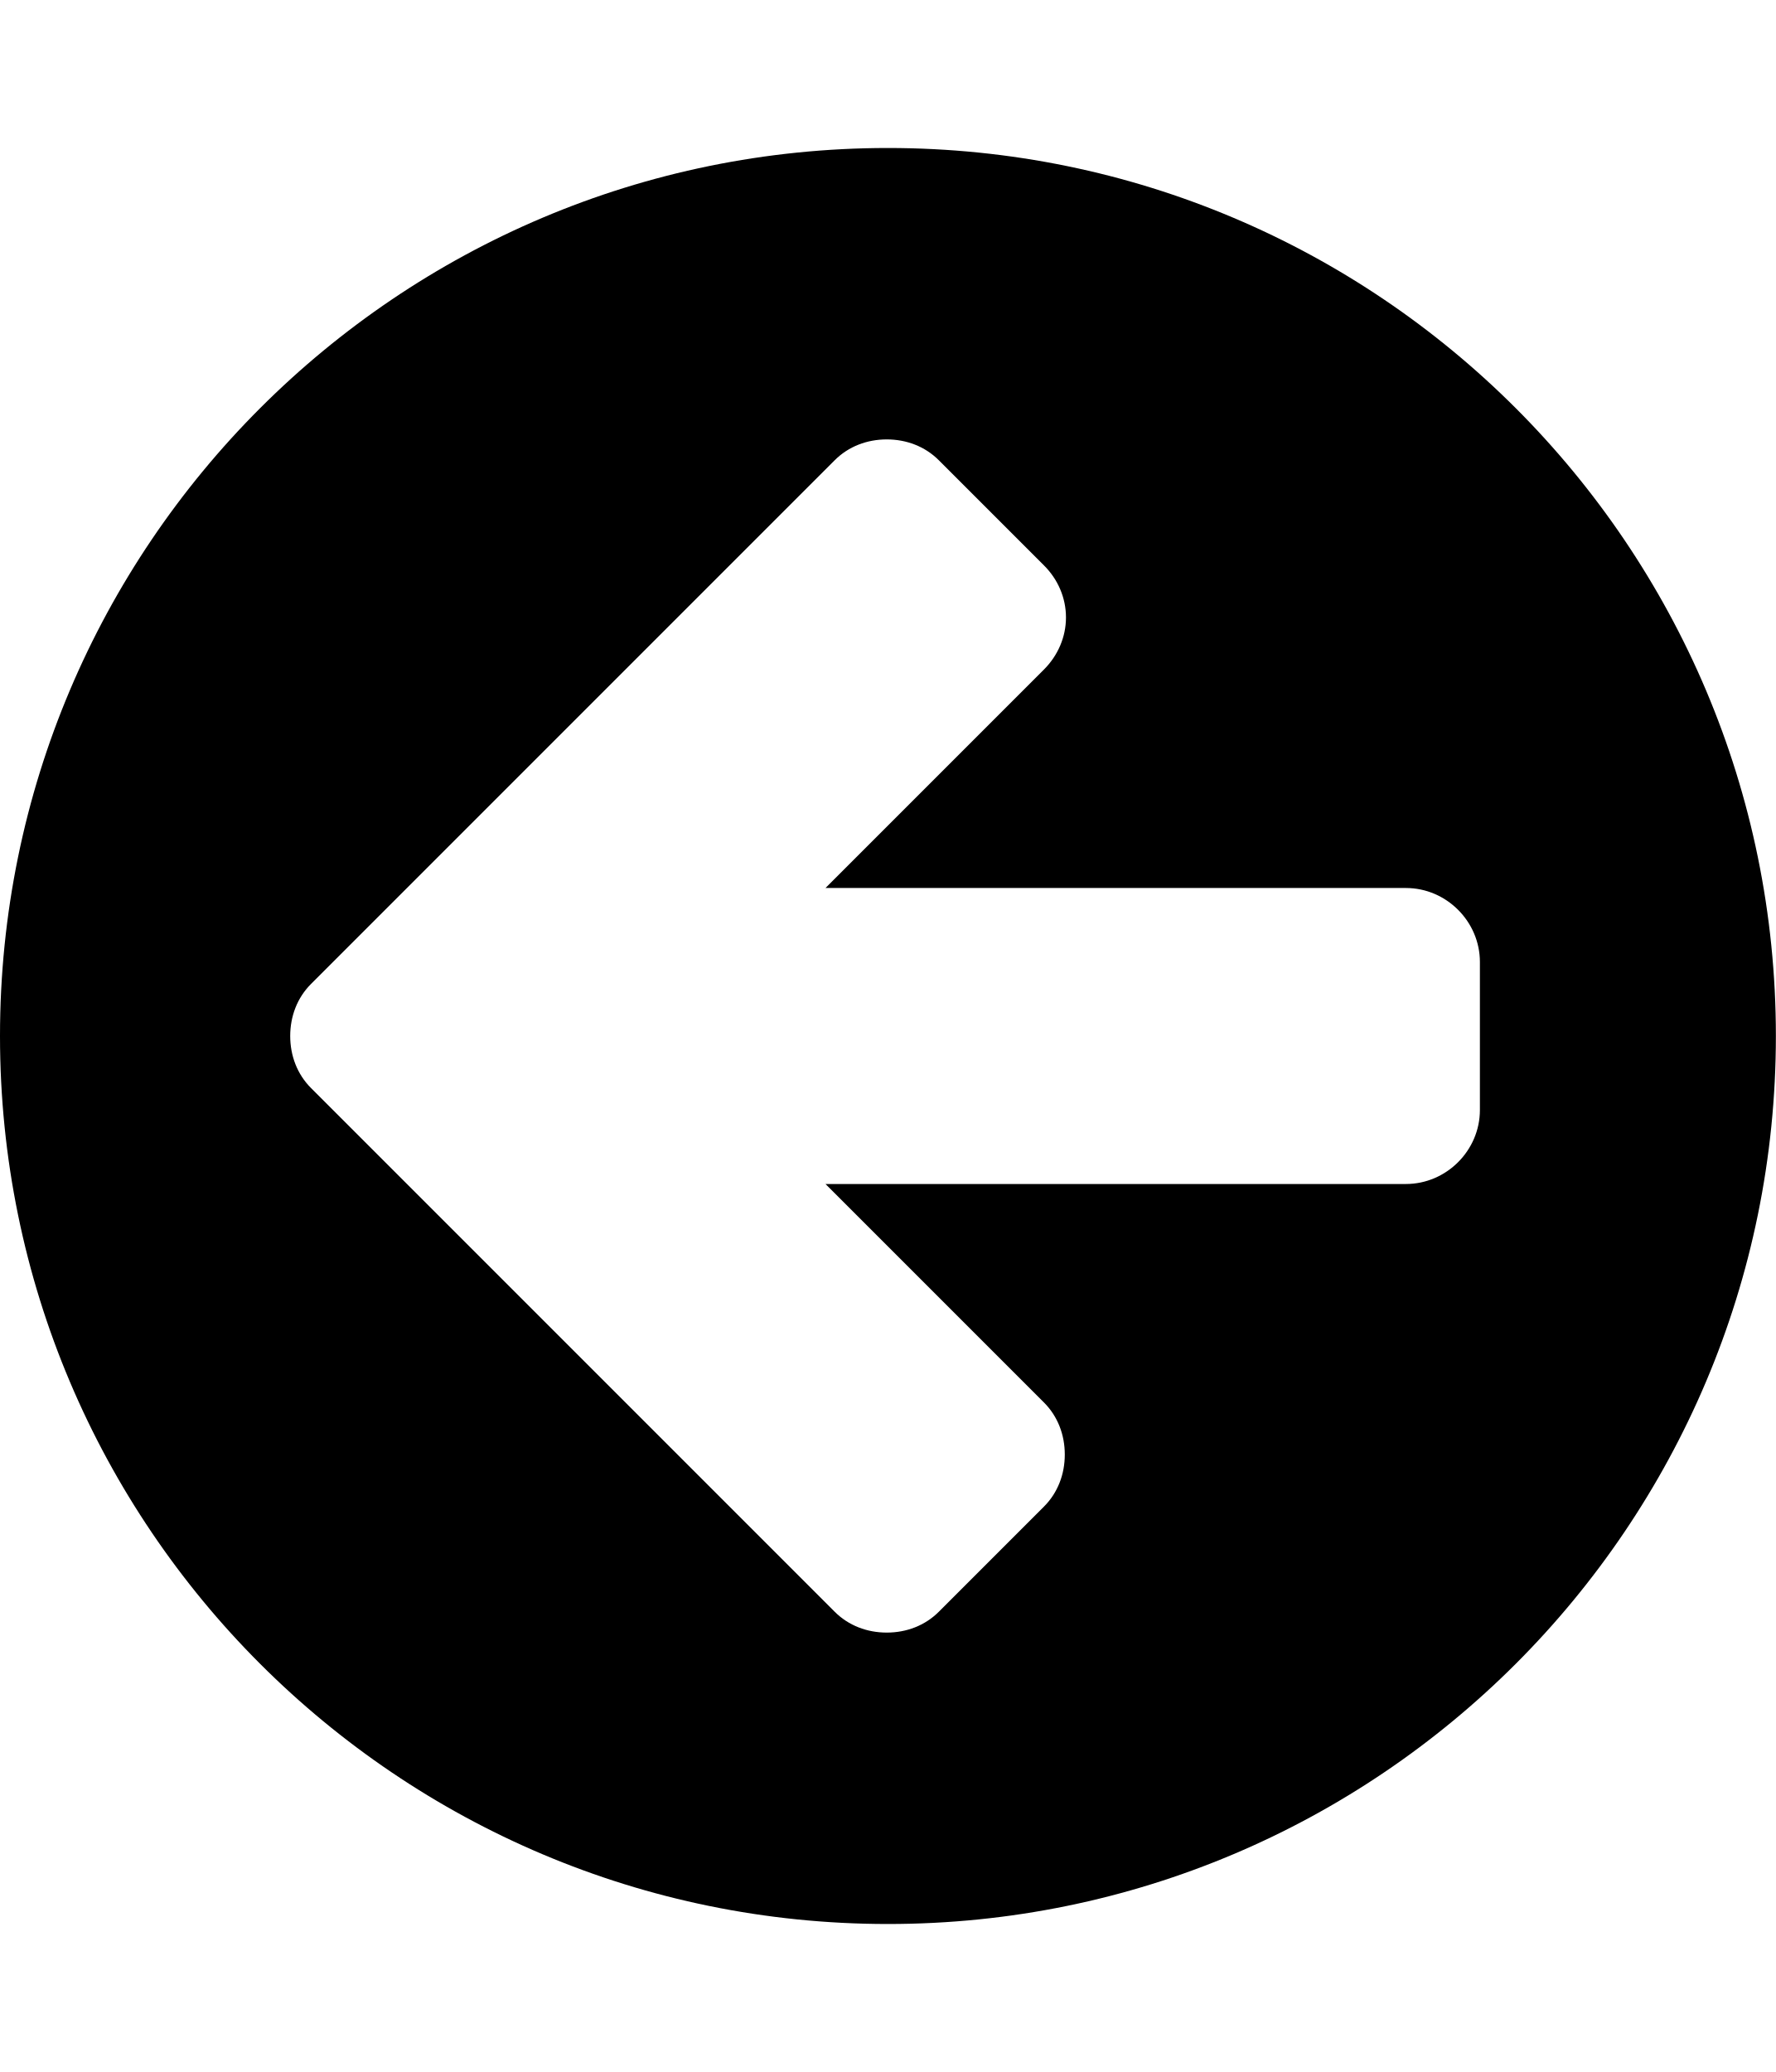
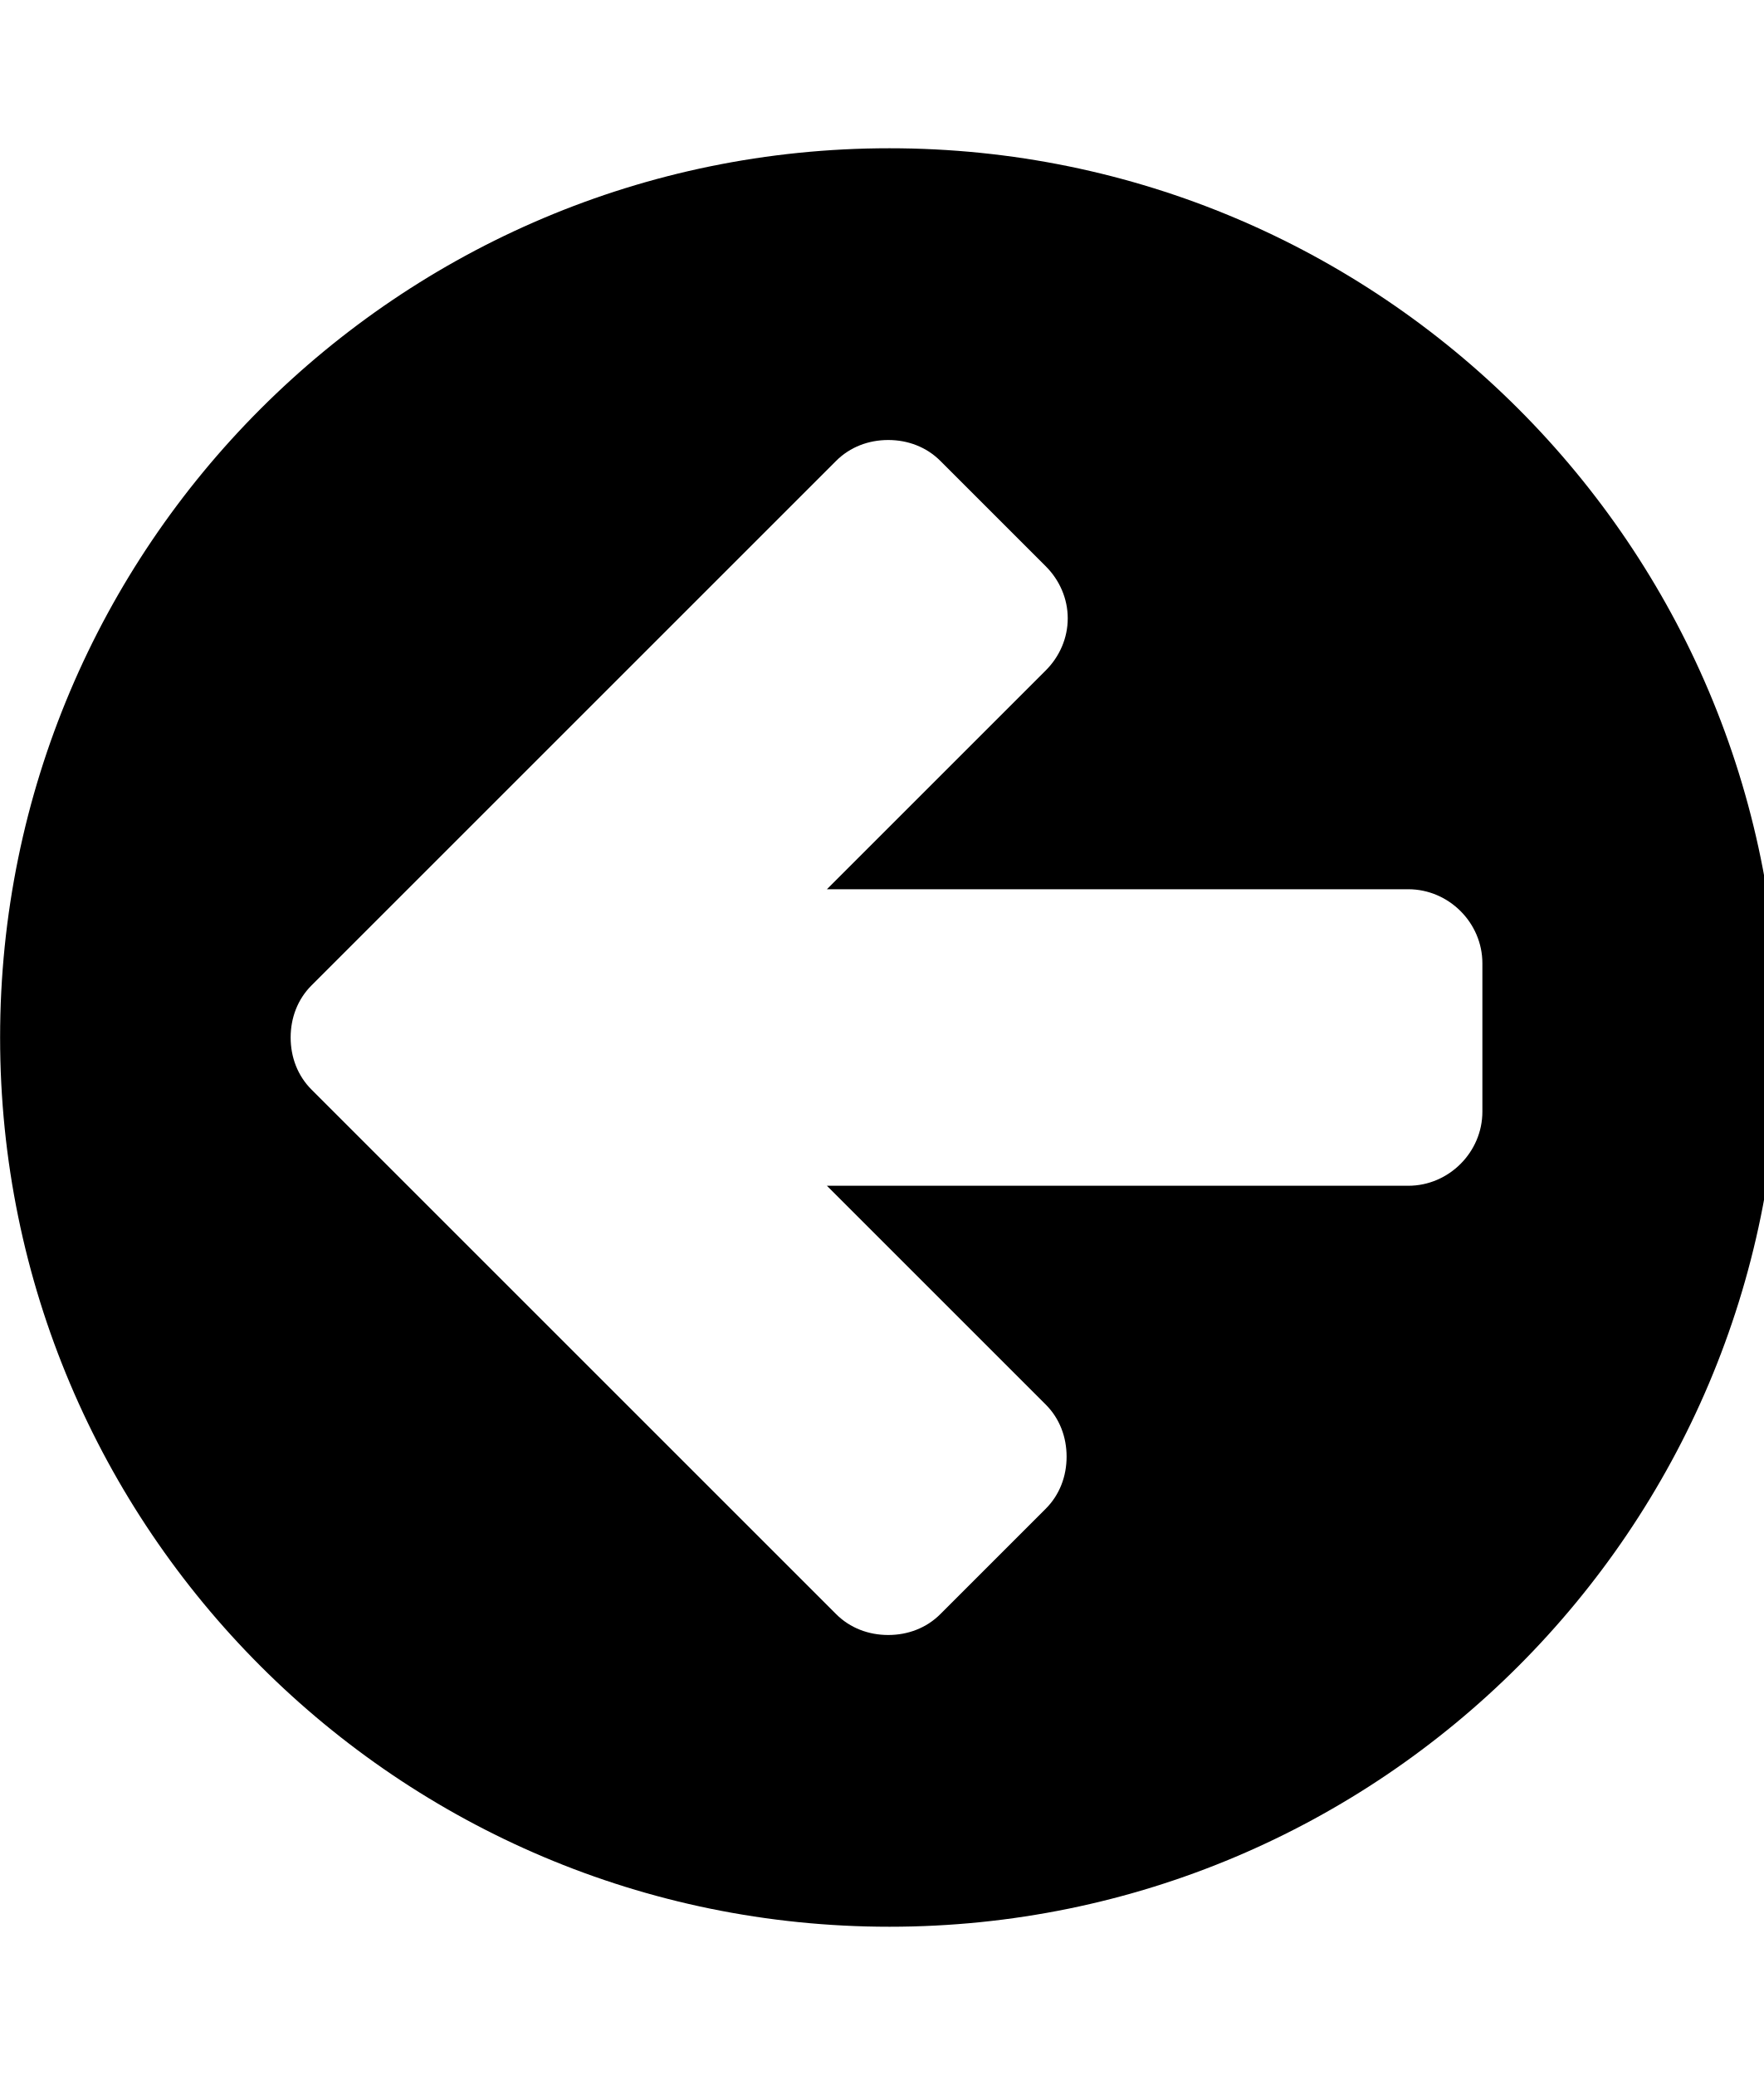
- <svg xmlns="http://www.w3.org/2000/svg" version="1.1" width="24" height="28" viewBox="0 0 24 28">
-   <path d="M20 15v-2c0-0.547-0.453-1-1-1h-7.844l2.953-2.953c0.187-0.187 0.297-0.438 0.297-0.703s-0.109-0.516-0.297-0.703l-1.422-1.422c-0.187-0.187-0.438-0.281-0.703-0.281s-0.516 0.094-0.703 0.281l-7.078 7.078c-0.187 0.187-0.281 0.438-0.281 0.703s0.094 0.516 0.281 0.703l7.078 7.078c0.187 0.187 0.438 0.281 0.703 0.281s0.516-0.094 0.703-0.281l1.422-1.422c0.187-0.187 0.281-0.438 0.281-0.703s-0.094-0.516-0.281-0.703l-2.953-2.953h7.844c0.547 0 1-0.453 1-1zM24 14c0 6.625-5.375 12-12 12s-12-5.375-12-12 5.375-12 12-12 12 5.375 12 12z" />
+ <svg xmlns="http://www.w3.org/2000/svg" version="1.1" width="17" height="20" viewBox="0 0 17 20">
+   <path d="M14.286 10.714v-1.429c0-0.391-0.324-0.714-0.714-0.714h-5.603l2.109-2.109c0.134-0.134 0.212-0.313 0.212-0.502s-0.078-0.368-0.212-0.502l-1.016-1.016c-0.134-0.134-0.313-0.201-0.502-0.201s-0.368 0.067-0.502 0.201l-5.056 5.056c-0.134 0.134-0.201 0.313-0.201 0.502s0.067 0.368 0.201 0.502l5.056 5.056c0.134 0.134 0.313 0.201 0.502 0.201s0.368-0.067 0.502-0.201l1.016-1.016c0.134-0.134 0.201-0.313 0.201-0.502s-0.067-0.368-0.201-0.502l-2.109-2.109h5.603c0.391 0 0.714-0.324 0.714-0.714zM17.143 10c0 4.732-3.839 8.571-8.571 8.571s-8.571-3.839-8.571-8.571 3.839-8.571 8.571-8.571 8.571 3.839 8.571 8.571z" />
</svg>
